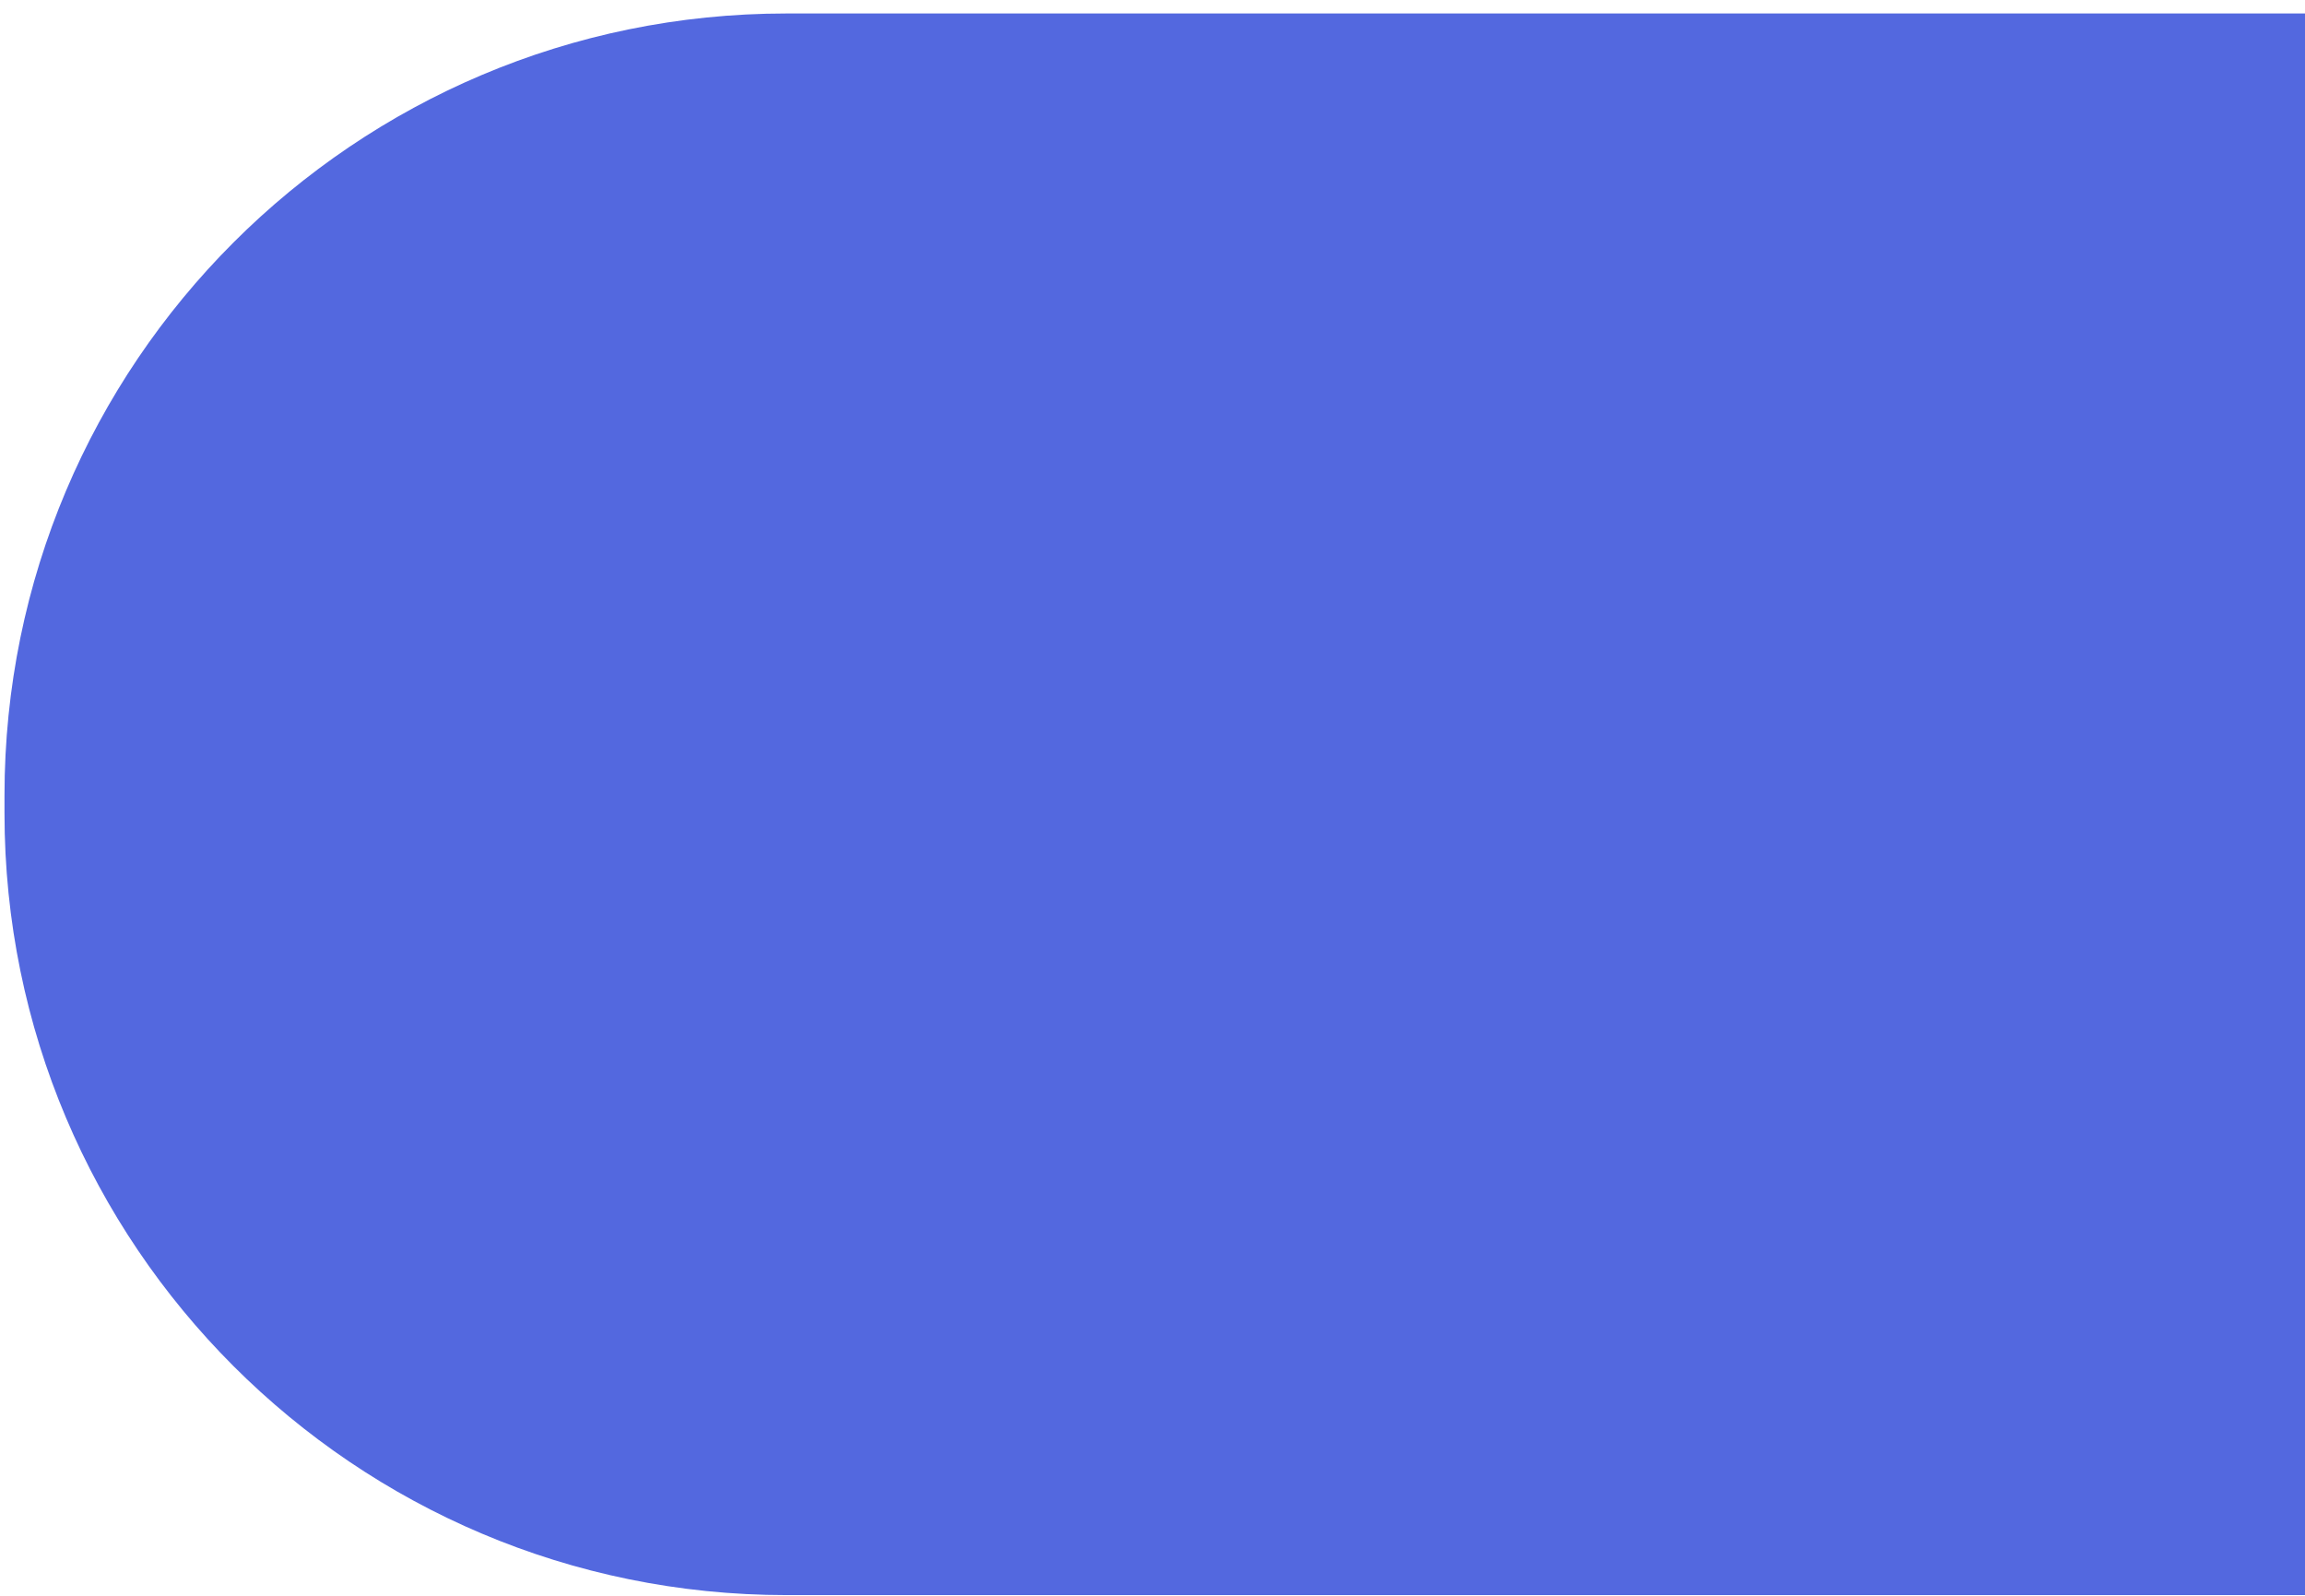
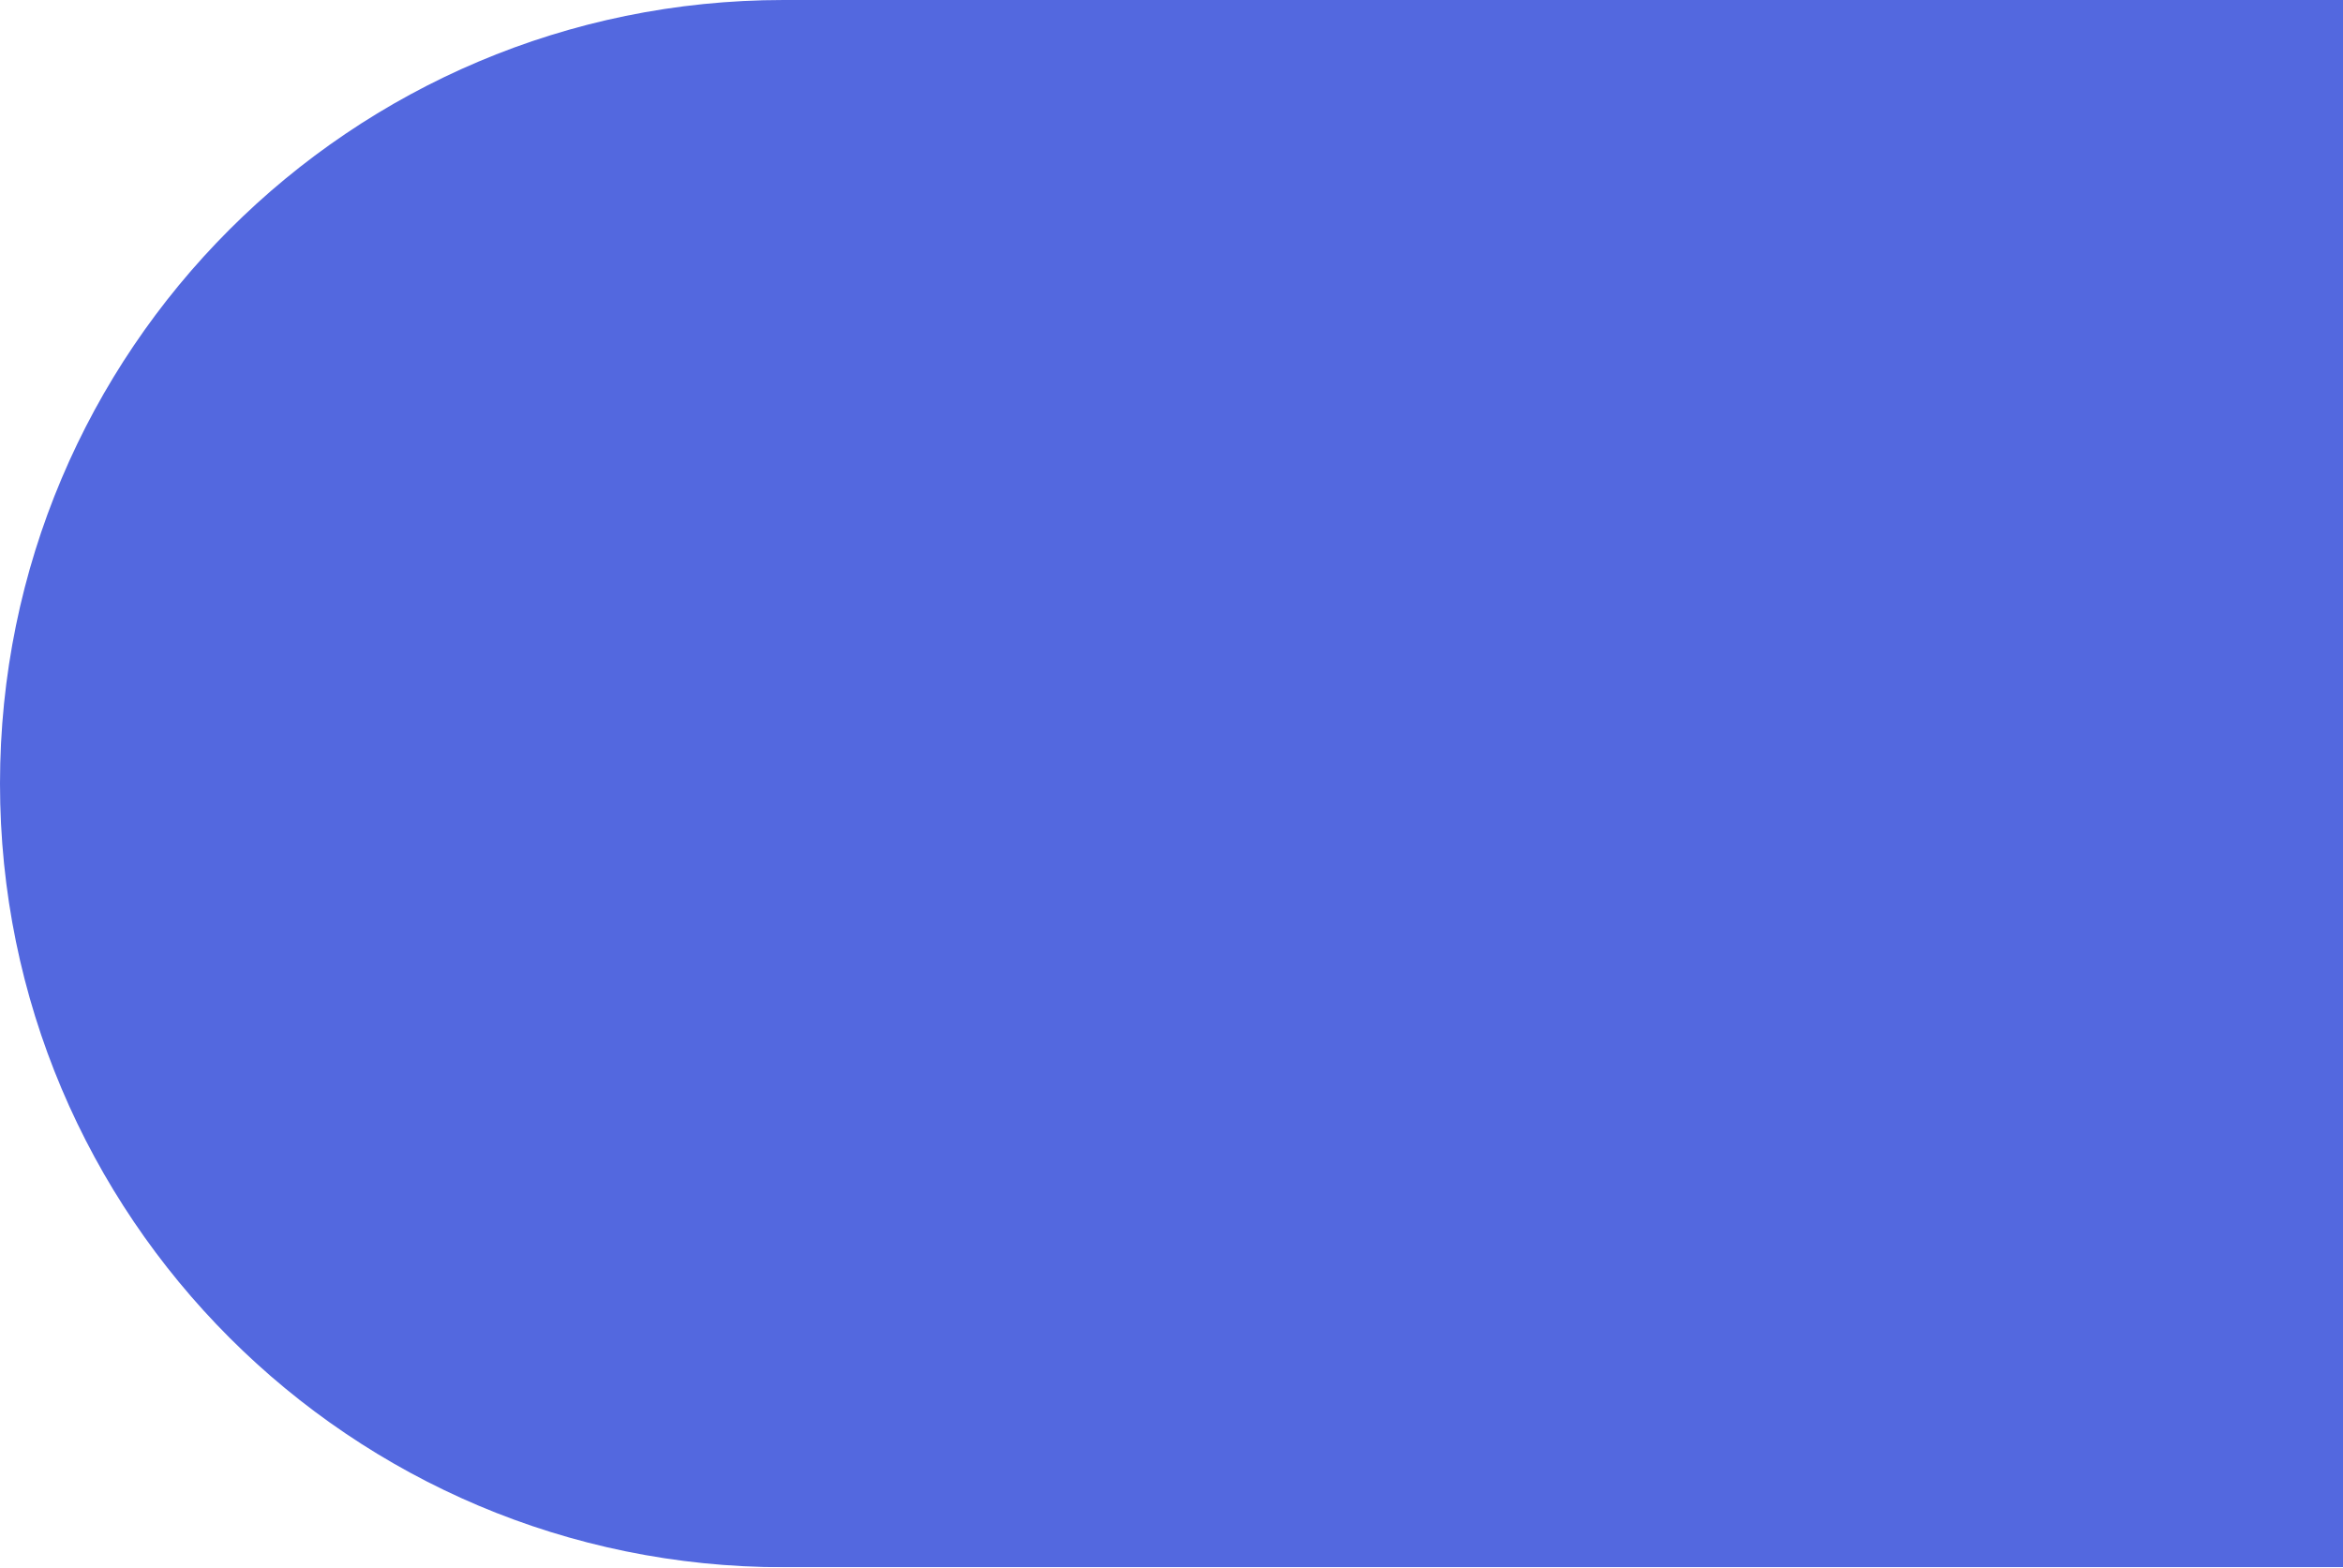
- <svg xmlns="http://www.w3.org/2000/svg" width="513" height="355" viewBox="0 0 513 355" fill="none">
-   <mask id="mask0" style="mask-type:alpha" maskUnits="userSpaceOnUse" x="0" y="0" width="513" height="355">
-     <rect width="513" height="355" fill="#C4C4C4" />
+ <svg xmlns="http://www.w3.org/2000/svg" width="302" height="202" viewBox="0 0 302 202" fill="none">
+   <mask id="mask0" style="mask-type:alpha" maskUnits="userSpaceOnUse" x="0" y="0" width="302" height="202">
+     <rect width="302" height="202" fill="#C4C4C4" />
  </mask>
  <g mask="url(#mask0)">
-     <rect x="1" y="3" width="743" height="352" rx="174" fill="#5368DF" />
+     <mask id="mask1" style="mask-type:alpha" maskUnits="userSpaceOnUse" x="0" y="0" width="454" height="202">
+       <path d="M0 101C0 45.219 45.219 0 101 0H353C408.781 0 454 45.219 454 101V101C454 156.781 408.781 202 353 202H101C45.219 202 0 156.781 0 101V101Z" fill="#5368DF" />
+     </mask>
+     <g mask="url(#mask1)">
+       <path d="M-73 -100H302V233H-73V-100Z" fill="#5368DF" />
+     </g>
  </g>
</svg>
